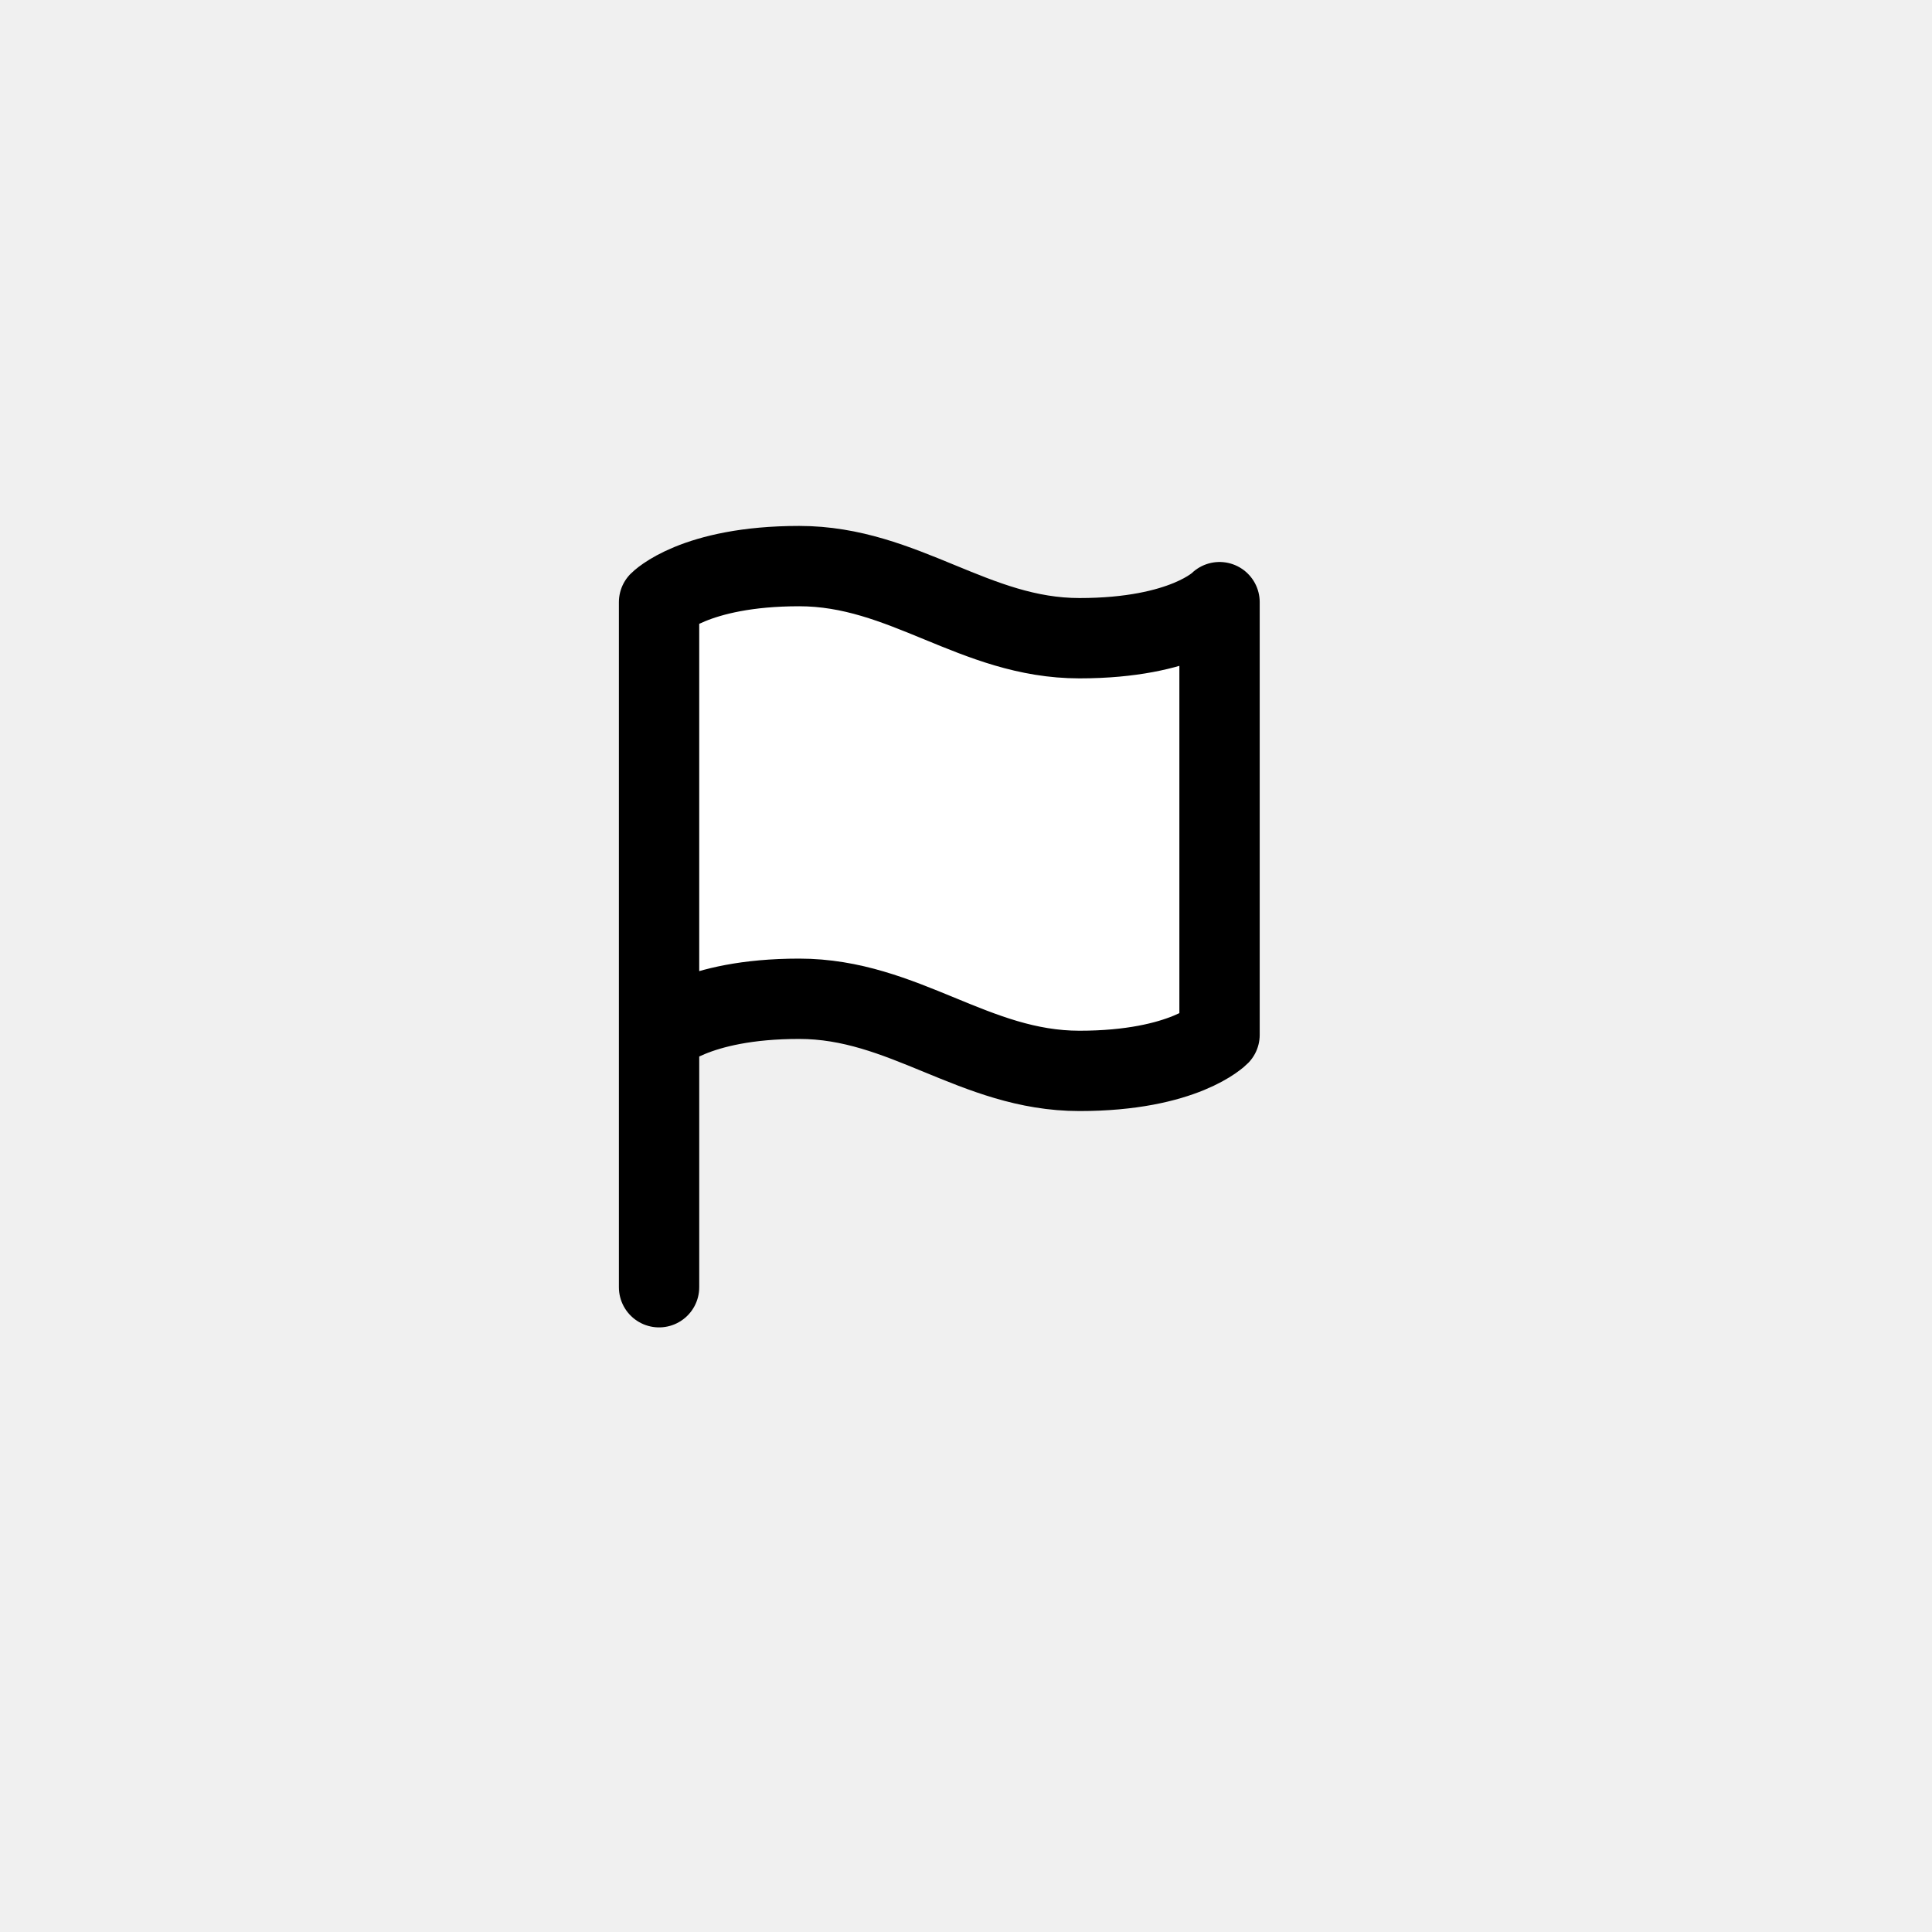
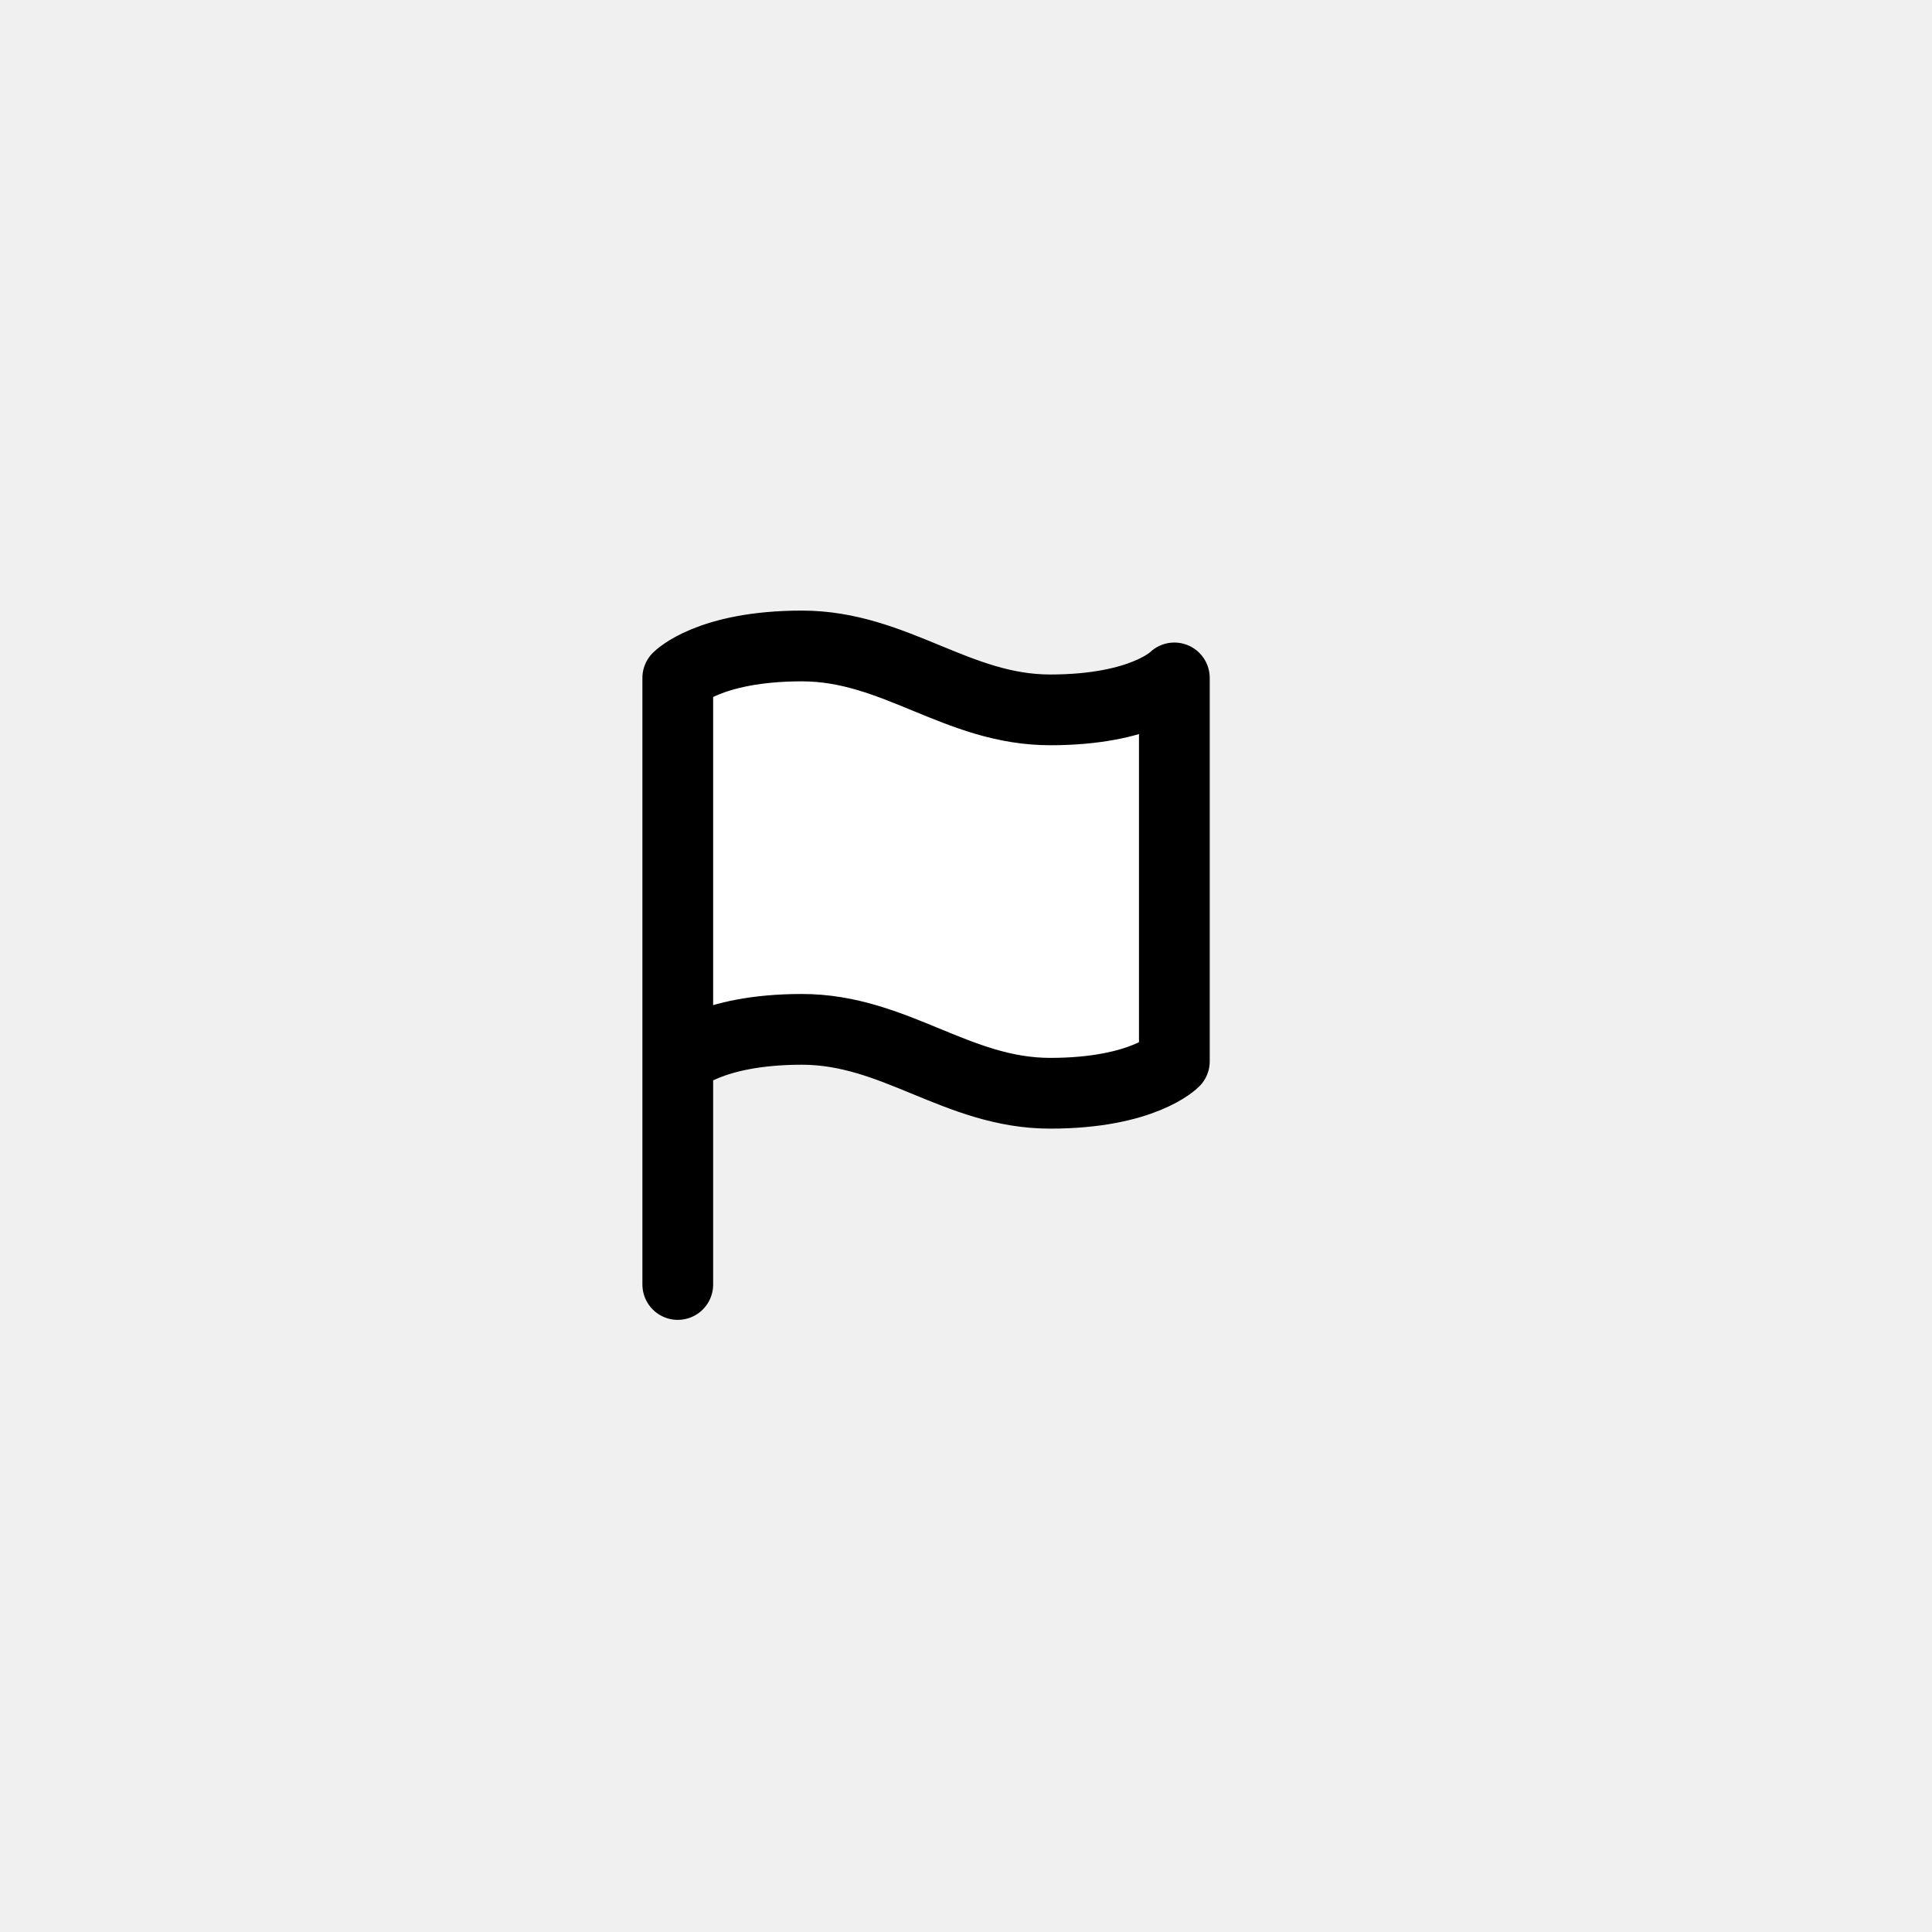
<svg xmlns="http://www.w3.org/2000/svg" width="16" height="16" viewBox="0 0 4.233 4.233" version="1.1" id="svg1">
  <defs id="defs1" />
  <g id="layer1" transform="translate(0,-292.7667)">
-     <path d="m 1.444,295.587 v -1.501 c 0,0 0.077,-0.079 0.307,-0.079 0.23,0 0.384,0.158 0.614,0.158 0.23,0 0.307,-0.079 0.307,-0.079 v 0.948 c 0,0 -0.077,0.079 -0.307,0.079 -0.23,0 -0.384,-0.158 -0.614,-0.158 -0.23,0 -0.307,0.079 -0.307,0.079" id="path1" style="fill:#ffffff;stroke:#000000;stroke-width:0.176;stroke-linecap:round;stroke-linejoin:round" />
+     <path d="m 1.485,295.581 v -1.329 c 0,0 0.068,-0.07 0.272,-0.07 0.204,0 0.34,0.14 0.544,0.14 0.204,0 0.272,-0.07 0.272,-0.07 v 0.84 c 0,0 -0.068,0.07 -0.272,0.07 -0.204,0 -0.34,-0.14 -0.544,-0.14 -0.204,0 -0.272,0.07 -0.272,0.07" id="path1" style="fill:#ffffff;stroke:#000000;stroke-width:0.155;stroke-linecap:round;stroke-linejoin:round" />
  </g>
</svg>
